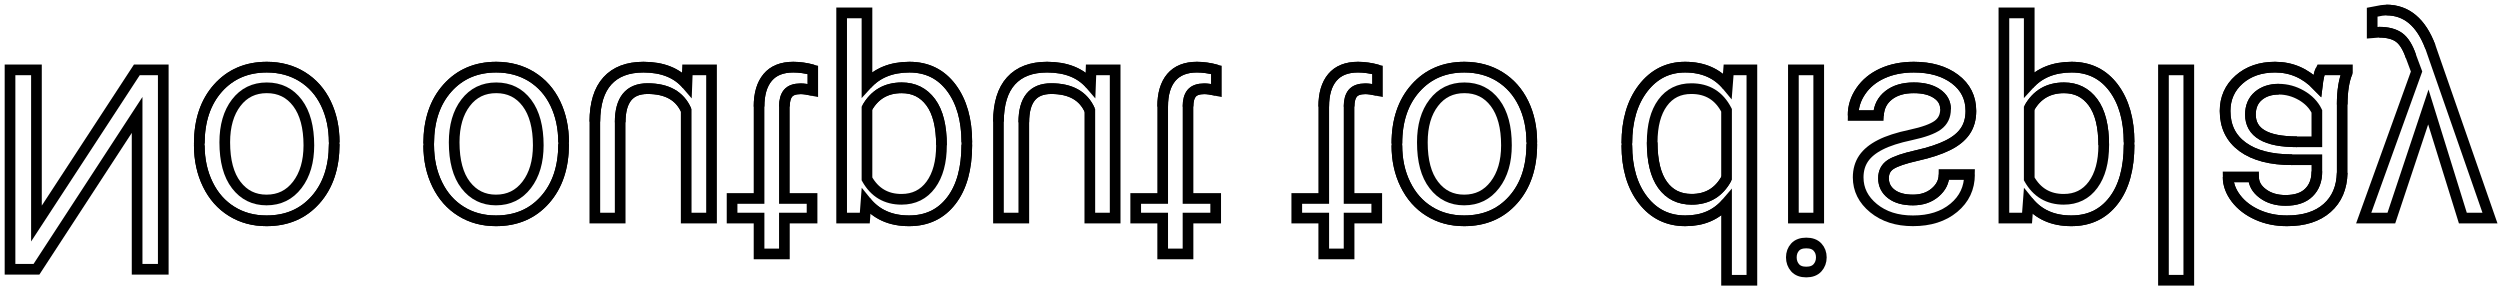
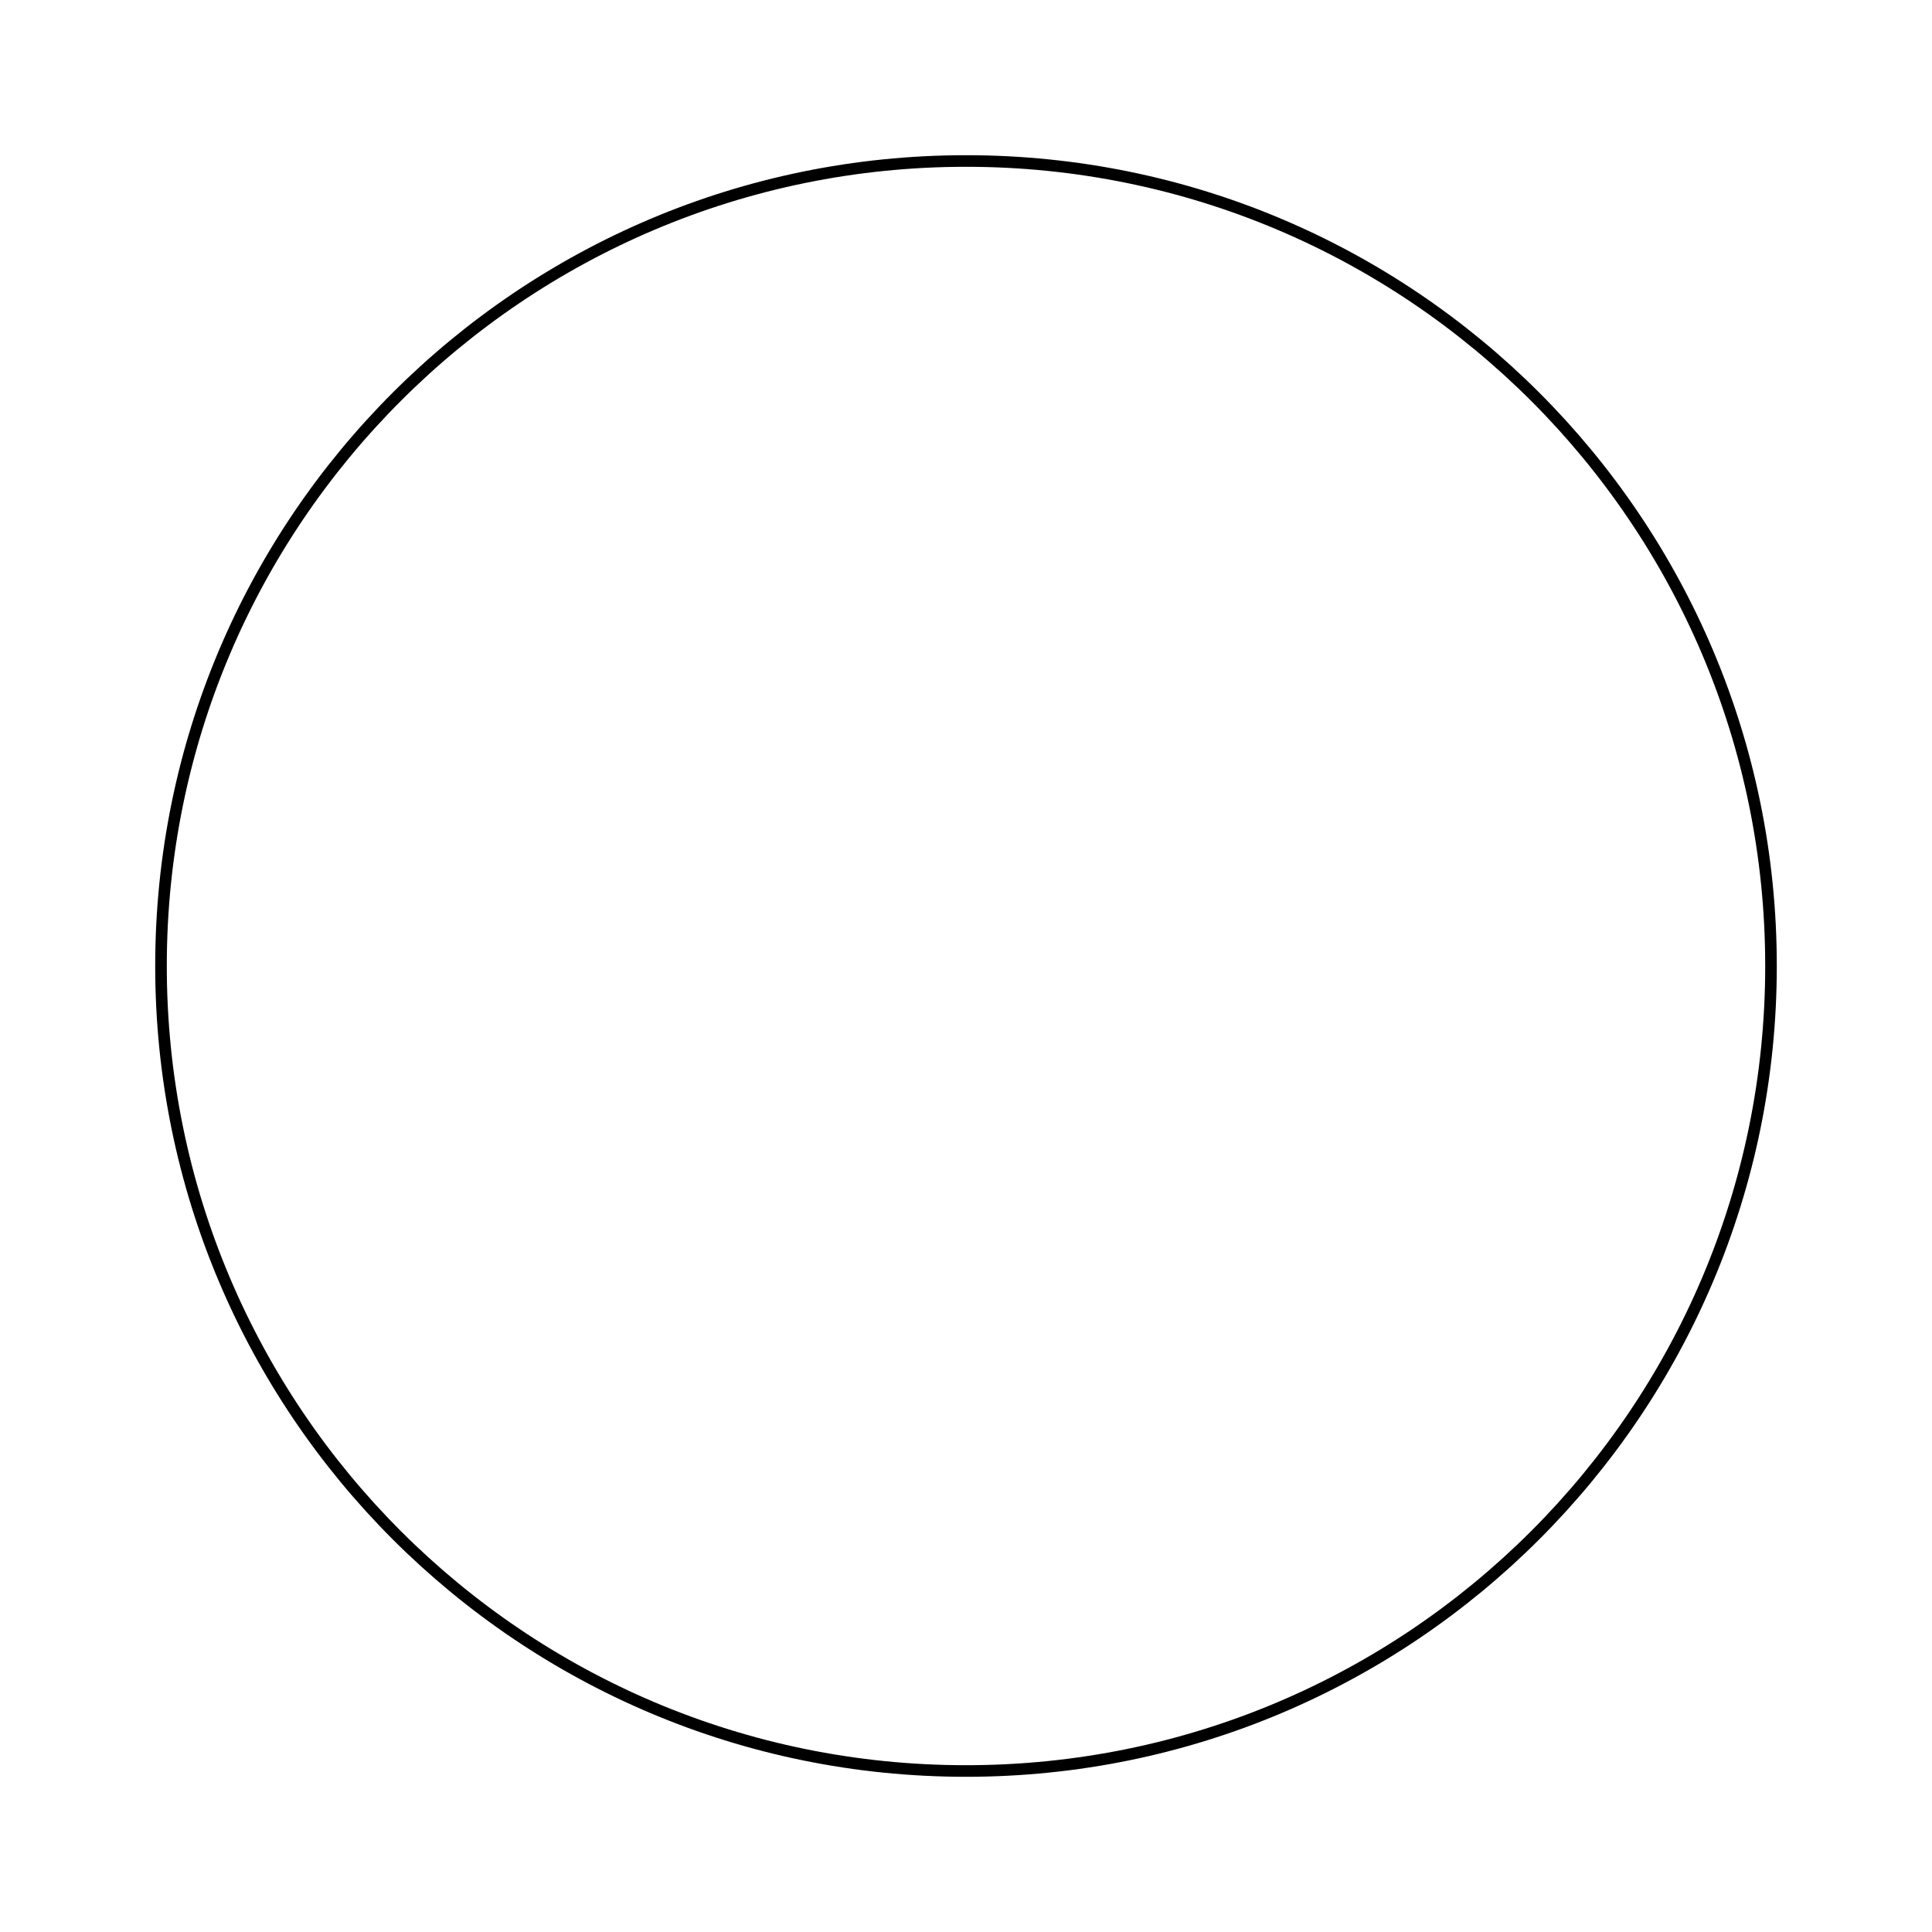
- <svg xmlns="http://www.w3.org/2000/svg" version="1.1" viewBox="1.311 -6.975 249.557 28.975" fill="none" stroke="black" stroke-width="0.6%" vector-effect="non-scaling-stroke">
-   <path d="M 17.609 19.906 L 17.609 0 L 14.971 0 L 4.949 15.34 L 4.949 0 L 2.311 0 L 2.311 19.906 L 4.949 19.906 L 14.998 4.498 L 14.998 19.906 L 17.609 19.906 Z" />
-   <path d="M 21.205 7.355 L 21.205 7.533 Q 21.21 9.71 22.06 11.443 Q 22.91 13.18 24.438 14.123 Q 25.96 15.07 27.918 15.066 Q 30.94 15.07 32.806 12.975 Q 34.67 10.88 34.672 7.41 L 34.672 7.232 Q 34.67 5.07 33.845 3.356 Q 33.02 1.64 31.479 0.684 Q 29.94 -0.27 27.945 -0.273 Q 24.94 -0.27 23.071 1.818 Q 21.21 3.91 21.205 7.355 Z" />
-   <path d="M 21.205 7.533 Q 21.21 9.71 22.06 11.443 Q 22.91 13.18 24.438 14.123 Q 25.96 15.07 27.918 15.066 Q 30.94 15.07 32.806 12.975 Q 34.67 10.88 34.672 7.41" />
-   <path d="M 34.672 7.232 Q 34.67 5.07 33.845 3.356 Q 33.02 1.64 31.479 0.684 Q 29.94 -0.27 27.945 -0.273 Q 24.94 -0.27 23.071 1.818 Q 21.21 3.91 21.205 7.355" />
-   <path d="M 23.748 7.232 Q 23.75 4.77 24.89 3.281 Q 26.03 1.79 27.945 1.791 Q 29.87 1.79 31.008 3.302 Q 32.14 4.81 32.143 7.533 Q 32.14 9.97 30.987 11.478 Q 29.83 12.99 27.918 12.988 Q 26.04 12.99 24.896 11.498 Q 23.75 10.01 23.748 7.232 Q 23.75 4.77 24.89 3.281 Q 26.03 1.79 27.945 1.791 Q 29.87 1.79 31.008 3.302 Q 32.14 4.81 32.143 7.533 Q 32.14 9.97 30.987 11.478 Q 29.83 12.99 27.918 12.988 Q 26.04 12.99 24.896 11.498 Q 23.75 10.01 23.748 7.232 Z" />
-   <path d="M 44.105 7.355 L 44.105 7.533 Q 44.11 9.71 44.96 11.443 Q 45.81 13.18 47.339 14.123 Q 48.86 15.07 50.818 15.066 Q 53.84 15.07 55.706 12.975 Q 57.57 10.88 57.572 7.41 L 57.572 7.232 Q 57.57 5.07 56.745 3.356 Q 55.92 1.64 54.38 0.684 Q 52.84 -0.27 50.846 -0.273 Q 47.84 -0.27 45.972 1.818 Q 44.11 3.91 44.105 7.355 Z" />
-   <path d="M 44.105 7.533 Q 44.11 9.71 44.96 11.443 Q 45.81 13.18 47.339 14.123 Q 48.86 15.07 50.818 15.066 Q 53.84 15.07 55.706 12.975 Q 57.57 10.88 57.572 7.41" />
-   <path d="M 57.572 7.232 Q 57.57 5.07 56.745 3.356 Q 55.92 1.64 54.38 0.684 Q 52.84 -0.27 50.846 -0.273 Q 47.84 -0.27 45.972 1.818 Q 44.11 3.91 44.105 7.355" />
-   <path d="M 46.648 7.232 Q 46.65 4.77 47.79 3.281 Q 48.93 1.79 50.846 1.791 Q 52.77 1.79 53.908 3.302 Q 55.04 4.81 55.043 7.533 Q 55.04 9.97 53.888 11.478 Q 52.73 12.99 50.818 12.988 Q 48.95 12.99 47.797 11.498 Q 46.65 10.01 46.648 7.232 Q 46.65 4.77 47.79 3.281 Q 48.93 1.79 50.846 1.791 Q 52.77 1.79 53.908 3.302 Q 55.04 4.81 55.043 7.533 Q 55.04 9.97 53.888 11.478 Q 52.73 12.99 50.818 12.988 Q 48.95 12.99 47.797 11.498 Q 46.65 10.01 46.648 7.232 Z" />
-   <path d="M 69.932 0 L 69.877 1.463 Q 68.4 -0.27 65.543 -0.273 Q 63.18 -0.27 61.94 1.101 Q 60.7 2.47 60.689 5.168 L 60.689 14.793 L 63.219 14.793 L 63.219 5.236 Q 63.22 1.87 65.953 1.873 Q 68.85 1.87 69.809 4.033 L 69.809 14.793 L 72.338 14.793 L 72.338 0 L 69.932 0 Z" />
-   <path d="M 69.877 1.463 Q 68.4 -0.27 65.543 -0.273 Q 63.18 -0.27 61.94 1.101 Q 60.7 2.47 60.689 5.168" />
-   <path d="M 63.219 5.236 Q 63.22 1.87 65.953 1.873 Q 68.85 1.87 69.809 4.033" />
-   <path d="M 77.082 18.375 L 79.611 18.375 L 79.611 14.793 L 82.373 14.793 L 82.373 12.838 L 79.611 12.838 L 79.611 3.664 Q 79.61 2.78 79.98 2.331 Q 80.35 1.89 81.238 1.887 Q 81.68 1.89 82.441 2.051 L 82.441 0 Q 81.44 -0.27 80.5 -0.273 Q 78.8 -0.27 77.943 0.752 Q 77.08 1.78 77.082 3.664 L 77.082 12.838 L 74.389 12.838 L 74.389 14.793 L 77.082 14.793 L 77.082 18.375 Z" />
-   <path d="M 79.611 3.664 Q 79.61 2.78 79.98 2.331 Q 80.35 1.89 81.238 1.887 Q 81.68 1.89 82.441 2.051" />
-   <path d="M 82.441 0 Q 81.44 -0.27 80.5 -0.273 Q 78.8 -0.27 77.943 0.752 Q 77.08 1.78 77.082 3.664" />
-   <path d="M 97.822 7.465 L 97.822 7.232 Q 97.82 3.86 96.277 1.791 Q 94.73 -0.27 92.094 -0.273 Q 89.4 -0.27 87.855 1.436 L 87.855 -5.688 L 85.326 -5.688 L 85.326 14.793 L 87.637 14.793 L 87.76 13.152 Q 89.3 15.07 92.053 15.066 Q 94.72 15.07 96.271 13.057 Q 97.82 11.05 97.822 7.465 Z" />
-   <path d="M 97.822 7.232 Q 97.82 3.86 96.277 1.791 Q 94.73 -0.27 92.094 -0.273 Q 89.4 -0.27 87.855 1.436" />
-   <path d="M 87.76 13.152 Q 89.3 15.07 92.053 15.066 Q 94.72 15.07 96.271 13.057 Q 97.82 11.05 97.822 7.465" />
-   <path d="M 95.293 7.52 Q 95.29 10.02 94.227 11.471 Q 93.16 12.92 91.301 12.92 Q 89 12.92 87.855 10.883 L 87.855 3.814 Q 88.99 1.79 91.328 1.791 Q 93.15 1.79 94.22 3.233 Q 95.29 4.68 95.293 7.52 Q 95.29 10.02 94.227 11.471 Q 93.16 12.92 91.301 12.92 Q 89 12.92 87.855 10.883" />
-   <path d="M 87.855 3.814 Q 88.99 1.79 91.328 1.791 Q 93.15 1.79 94.22 3.233 Q 95.29 4.68 95.293 7.52" />
-   <path d="M 110.223 0 L 110.168 1.463 Q 108.69 -0.27 105.834 -0.273 Q 103.47 -0.27 102.231 1.101 Q 100.99 2.47 100.98 5.168 L 100.98 14.793 L 103.51 14.793 L 103.51 5.236 Q 103.51 1.87 106.244 1.873 Q 109.14 1.87 110.1 4.033 L 110.1 14.793 L 112.629 14.793 L 112.629 0 L 110.223 0 Z" />
-   <path d="M 110.168 1.463 Q 108.69 -0.27 105.834 -0.273 Q 103.47 -0.27 102.231 1.101 Q 100.99 2.47 100.98 5.168" />
-   <path d="M 103.51 5.236 Q 103.51 1.87 106.244 1.873 Q 109.14 1.87 110.1 4.033" />
-   <path d="M 117.373 18.375 L 119.902 18.375 L 119.902 14.793 L 122.664 14.793 L 122.664 12.838 L 119.902 12.838 L 119.902 3.664 Q 119.9 2.78 120.271 2.331 Q 120.64 1.89 121.529 1.887 Q 121.97 1.89 122.732 2.051 L 122.732 0 Q 121.73 -0.27 120.791 -0.273 Q 119.1 -0.27 118.234 0.752 Q 117.37 1.78 117.373 3.664 L 117.373 12.838 L 114.68 12.838 L 114.68 14.793 L 117.373 14.793 L 117.373 18.375 Z" />
-   <path d="M 119.902 3.664 Q 119.9 2.78 120.271 2.331 Q 120.64 1.89 121.529 1.887 Q 121.97 1.89 122.732 2.051" />
-   <path d="M 122.732 0 Q 121.73 -0.27 120.791 -0.273 Q 119.1 -0.27 118.234 0.752 Q 117.37 1.78 117.373 3.664" />
-   <path d="M 133.451 18.375 L 135.98 18.375 L 135.98 14.793 L 138.742 14.793 L 138.742 12.838 L 135.98 12.838 L 135.98 3.664 Q 135.98 2.78 136.35 2.331 Q 136.72 1.89 137.607 1.887 Q 138.04 1.89 138.811 2.051 L 138.811 0 Q 137.81 -0.27 136.869 -0.273 Q 135.17 -0.27 134.312 0.752 Q 133.45 1.78 133.451 3.664 L 133.451 12.838 L 130.758 12.838 L 130.758 14.793 L 133.451 14.793 L 133.451 18.375 Z" />
-   <path d="M 135.98 3.664 Q 135.98 2.78 136.35 2.331 Q 136.72 1.89 137.607 1.887 Q 138.04 1.89 138.811 2.051" />
-   <path d="M 138.811 0 Q 137.81 -0.27 136.869 -0.273 Q 135.17 -0.27 134.312 0.752 Q 133.45 1.78 133.451 3.664" />
-   <path d="M 140.752 7.355 L 140.752 7.533 Q 140.75 9.71 141.606 11.443 Q 142.46 13.18 143.985 14.123 Q 145.51 15.07 147.465 15.066 Q 150.49 15.07 152.353 12.975 Q 154.22 10.88 154.219 7.41 L 154.219 7.232 Q 154.22 5.07 153.392 3.356 Q 152.56 1.64 151.026 0.684 Q 149.49 -0.27 147.492 -0.273 Q 144.48 -0.27 142.618 1.818 Q 140.75 3.91 140.752 7.355 Z" />
-   <path d="M 140.752 7.533 Q 140.75 9.71 141.606 11.443 Q 142.46 13.18 143.985 14.123 Q 145.51 15.07 147.465 15.066 Q 150.49 15.07 152.353 12.975 Q 154.22 10.88 154.219 7.41" />
-   <path d="M 154.219 7.232 Q 154.22 5.07 153.392 3.356 Q 152.56 1.64 151.026 0.684 Q 149.49 -0.27 147.492 -0.273 Q 144.48 -0.27 142.618 1.818 Q 140.75 3.91 140.752 7.355" />
-   <path d="M 143.295 7.232 Q 143.29 4.77 144.437 3.281 Q 145.58 1.79 147.492 1.791 Q 149.42 1.79 150.555 3.302 Q 151.69 4.81 151.689 7.533 Q 151.69 9.97 150.534 11.478 Q 149.38 12.99 147.465 12.988 Q 145.59 12.99 144.443 11.498 Q 143.29 10.01 143.295 7.232 Q 143.29 4.77 144.437 3.281 Q 145.58 1.79 147.492 1.791 Q 149.42 1.79 150.555 3.302 Q 151.69 4.81 151.689 7.533 Q 151.69 9.97 150.534 11.478 Q 149.38 12.99 147.465 12.988 Q 145.59 12.99 144.443 11.498 Q 143.29 10.01 143.295 7.232 Z" />
-   <path d="M 163.707 7.328 L 163.707 7.52 Q 163.71 10.92 165.32 12.995 Q 166.93 15.07 169.545 15.066 Q 172.14 15.07 173.66 13.289 L 173.66 21 L 176.189 21 L 176.189 0 L 173.865 0 L 173.742 1.586 Q 172.22 -0.27 169.518 -0.273 Q 166.95 -0.27 165.327 1.832 Q 163.71 3.94 163.707 7.328 Z" />
-   <path d="M 163.707 7.52 Q 163.71 10.92 165.32 12.995 Q 166.93 15.07 169.545 15.066 Q 172.14 15.07 173.66 13.289" />
-   <path d="M 173.742 1.586 Q 172.22 -0.27 169.518 -0.273 Q 166.95 -0.27 165.327 1.832 Q 163.71 3.94 163.707 7.328" />
-   <path d="M 166.236 7.232 Q 166.24 4.72 167.275 3.295 Q 168.31 1.87 170.146 1.873 Q 172.55 1.87 173.66 4.033 L 173.66 10.828 Q 172.53 12.92 170.174 12.92 Q 168.31 12.92 167.275 11.484 Q 166.24 10.05 166.236 7.232 Q 166.24 4.72 167.275 3.295 Q 168.31 1.87 170.146 1.873 Q 172.55 1.87 173.66 4.033" />
-   <path d="M 173.66 10.828 Q 172.53 12.92 170.174 12.92 Q 168.31 12.92 167.275 11.484 Q 166.24 10.05 166.236 7.232" />
-   <path d="M 182.861 14.793 L 182.861 0 L 180.332 0 L 180.332 14.793 L 182.861 14.793 Z" />
-   <path d="M 180.127 18.717 Q 180.13 19.33 180.503 19.756 Q 180.88 20.18 181.617 20.18 Q 182.36 20.18 182.738 19.756 Q 183.12 19.33 183.121 18.717 Q 183.12 18.1 182.738 17.691 Q 182.36 17.28 181.617 17.281 Q 180.88 17.28 180.503 17.691 Q 180.13 18.1 180.127 18.717 Q 180.13 19.33 180.503 19.756 Q 180.88 20.18 181.617 20.18 Q 182.36 20.18 182.738 19.756 Q 183.12 19.33 183.121 18.717 Q 183.12 18.1 182.738 17.691 Q 182.36 17.28 181.617 17.281 Q 180.88 17.28 180.503 17.691 Q 180.13 18.1 180.127 18.717 Z" />
-   <path d="M 195.521 3.924 Q 195.52 4.95 194.749 5.517 Q 193.98 6.08 192.056 6.494 Q 190.13 6.9 189.007 7.479 Q 187.88 8.05 187.339 8.846 Q 186.8 9.64 186.799 10.732 Q 186.8 12.55 188.337 13.809 Q 189.88 15.07 192.268 15.066 Q 194.78 15.07 196.349 13.768 Q 197.91 12.47 197.914 10.445 L 195.371 10.445 Q 195.37 11.48 194.489 12.236 Q 193.61 12.99 192.268 12.988 Q 190.89 12.99 190.107 12.387 Q 189.33 11.79 189.328 10.814 Q 189.33 9.9 190.053 9.434 Q 190.78 8.97 192.671 8.545 Q 194.56 8.12 195.74 7.533 Q 196.92 6.95 197.483 6.118 Q 198.05 5.29 198.051 4.102 Q 198.05 2.12 196.465 0.923 Q 194.88 -0.27 192.35 -0.273 Q 190.57 -0.27 189.205 0.355 Q 187.84 0.98 187.065 2.112 Q 186.29 3.24 186.293 4.553 L 188.822 4.553 Q 188.89 3.28 189.841 2.536 Q 190.79 1.79 192.35 1.791 Q 193.79 1.79 194.653 2.372 Q 195.52 2.95 195.521 3.924 Q 195.52 4.95 194.749 5.517 Q 193.98 6.08 192.056 6.494 Q 190.13 6.9 189.007 7.479 Q 187.88 8.05 187.339 8.846 Q 186.8 9.64 186.799 10.732 Q 186.8 12.55 188.337 13.809 Q 189.88 15.07 192.268 15.066 Q 194.78 15.07 196.349 13.768 Q 197.91 12.47 197.914 10.445" />
-   <path d="M 195.371 10.445 Q 195.37 11.48 194.489 12.236 Q 193.61 12.99 192.268 12.988 Q 190.89 12.99 190.107 12.387 Q 189.33 11.79 189.328 10.814 Q 189.33 9.9 190.053 9.434 Q 190.78 8.97 192.671 8.545 Q 194.56 8.12 195.74 7.533 Q 196.92 6.95 197.483 6.118 Q 198.05 5.29 198.051 4.102 Q 198.05 2.12 196.465 0.923 Q 194.88 -0.27 192.35 -0.273 Q 190.57 -0.27 189.205 0.355 Q 187.84 0.98 187.065 2.112 Q 186.29 3.24 186.293 4.553" />
-   <path d="M 188.822 4.553 Q 188.89 3.28 189.841 2.536 Q 190.79 1.79 192.35 1.791 Q 193.79 1.79 194.653 2.372 Q 195.52 2.95 195.521 3.924" />
-   <path d="M 213.842 7.465 L 213.842 7.232 Q 213.84 3.86 212.297 1.791 Q 210.75 -0.27 208.113 -0.273 Q 205.42 -0.27 203.875 1.436 L 203.875 -5.688 L 201.346 -5.688 L 201.346 14.793 L 203.656 14.793 L 203.779 13.152 Q 205.32 15.07 208.072 15.066 Q 210.74 15.07 212.29 13.057 Q 213.84 11.05 213.842 7.465 Z" />
-   <path d="M 213.842 7.232 Q 213.84 3.86 212.297 1.791 Q 210.75 -0.27 208.113 -0.273 Q 205.42 -0.27 203.875 1.436" />
-   <path d="M 203.779 13.152 Q 205.32 15.07 208.072 15.066 Q 210.74 15.07 212.29 13.057 Q 213.84 11.05 213.842 7.465" />
-   <path d="M 211.312 7.52 Q 211.31 10.02 210.246 11.471 Q 209.18 12.92 207.32 12.92 Q 205.02 12.92 203.875 10.883 L 203.875 3.814 Q 205.01 1.79 207.348 1.791 Q 209.17 1.79 210.239 3.233 Q 211.31 4.68 211.312 7.52 Q 211.31 10.02 210.246 11.471 Q 209.18 12.92 207.32 12.92 Q 205.02 12.92 203.875 10.883" />
-   <path d="M 203.875 3.814 Q 205.01 1.79 207.348 1.791 Q 209.17 1.79 210.239 3.233 Q 211.31 4.68 211.312 7.52" />
-   <path d="M 219.803 21 L 219.803 0 L 217.273 0 L 217.273 21 L 219.803 21 Z" />
-   <path d="M 235.635 0 L 232.982 0 Q 232.76 0.44 232.627 1.559 Q 230.86 -0.27 228.416 -0.273 Q 226.23 -0.27 224.827 0.964 Q 223.43 2.2 223.426 4.102 Q 223.43 6.41 225.183 7.69 Q 226.94 8.97 230.125 8.969 L 232.586 8.969 L 232.586 10.131 Q 232.59 11.46 231.793 12.243 Q 231 13.03 229.455 13.029 Q 228.1 13.03 227.186 12.346 Q 226.27 11.66 226.27 10.691 L 223.727 10.691 Q 223.73 11.8 224.513 12.831 Q 225.3 13.86 226.646 14.465 Q 227.99 15.07 229.605 15.066 Q 232.16 15.07 233.611 13.788 Q 235.06 12.51 235.115 10.268 L 235.115 3.459 Q 235.12 1.42 235.635 0.219 L 235.635 0 Z" />
-   <path d="M 232.982 0 Q 232.76 0.44 232.627 1.559 Q 230.86 -0.27 228.416 -0.273 Q 226.23 -0.27 224.827 0.964 Q 223.43 2.2 223.426 4.102 Q 223.43 6.41 225.183 7.69 Q 226.94 8.97 230.125 8.969" />
-   <path d="M 232.586 10.131 Q 232.59 11.46 231.793 12.243 Q 231 13.03 229.455 13.029 Q 228.1 13.03 227.186 12.346 Q 226.27 11.66 226.27 10.691" />
-   <path d="M 223.727 10.691 Q 223.73 11.8 224.513 12.831 Q 225.3 13.86 226.646 14.465 Q 227.99 15.07 229.605 15.066 Q 232.16 15.07 233.611 13.788 Q 235.06 12.51 235.115 10.268" />
-   <path d="M 235.115 3.459 Q 235.12 1.42 235.635 0.219" />
-   <path d="M 228.785 1.928 Q 229.97 1.93 231.041 2.543 Q 232.11 3.16 232.586 4.143 L 232.586 7.178 L 230.604 7.178 Q 225.96 7.18 225.955 4.457 Q 225.96 3.27 226.748 2.598 Q 227.54 1.93 228.785 1.928 Q 229.97 1.93 231.041 2.543 Q 232.11 3.16 232.586 4.143" />
-   <path d="M 230.604 7.178 Q 225.96 7.18 225.955 4.457 Q 225.96 3.27 226.748 2.598 Q 227.54 1.93 228.785 1.928" />
-   <path d="M 240.023 14.793 L 243.715 3.705 L 247.16 14.793 L 249.867 14.793 L 243.92 -2.283 Q 242.54 -5.97 239.531 -5.975 L 239.053 -5.934 L 238.109 -5.756 L 238.109 -3.705 L 238.793 -3.76 Q 240.08 -3.76 240.796 -3.24 Q 241.51 -2.72 241.979 -1.34 L 242.539 0.164 L 237.262 14.793 L 240.023 14.793 Z" />
-   <path d="M 243.92 -2.283 Q 242.54 -5.97 239.531 -5.975" />
-   <path d="M 238.793 -3.76 Q 240.08 -3.76 240.796 -3.24 Q 241.51 -2.72 241.979 -1.34" />
+ <svg xmlns="http://www.w3.org/2000/svg" version="1.1" viewBox="-6 -6 12 12" fill="none" stroke="black" stroke-width="0.6%" vector-effect="non-scaling-stroke">
+   <path d="M -5 0 A 5 5 0 0 0 5 0 A 5 5 0 0 0 -5 0 Z" />
</svg>
